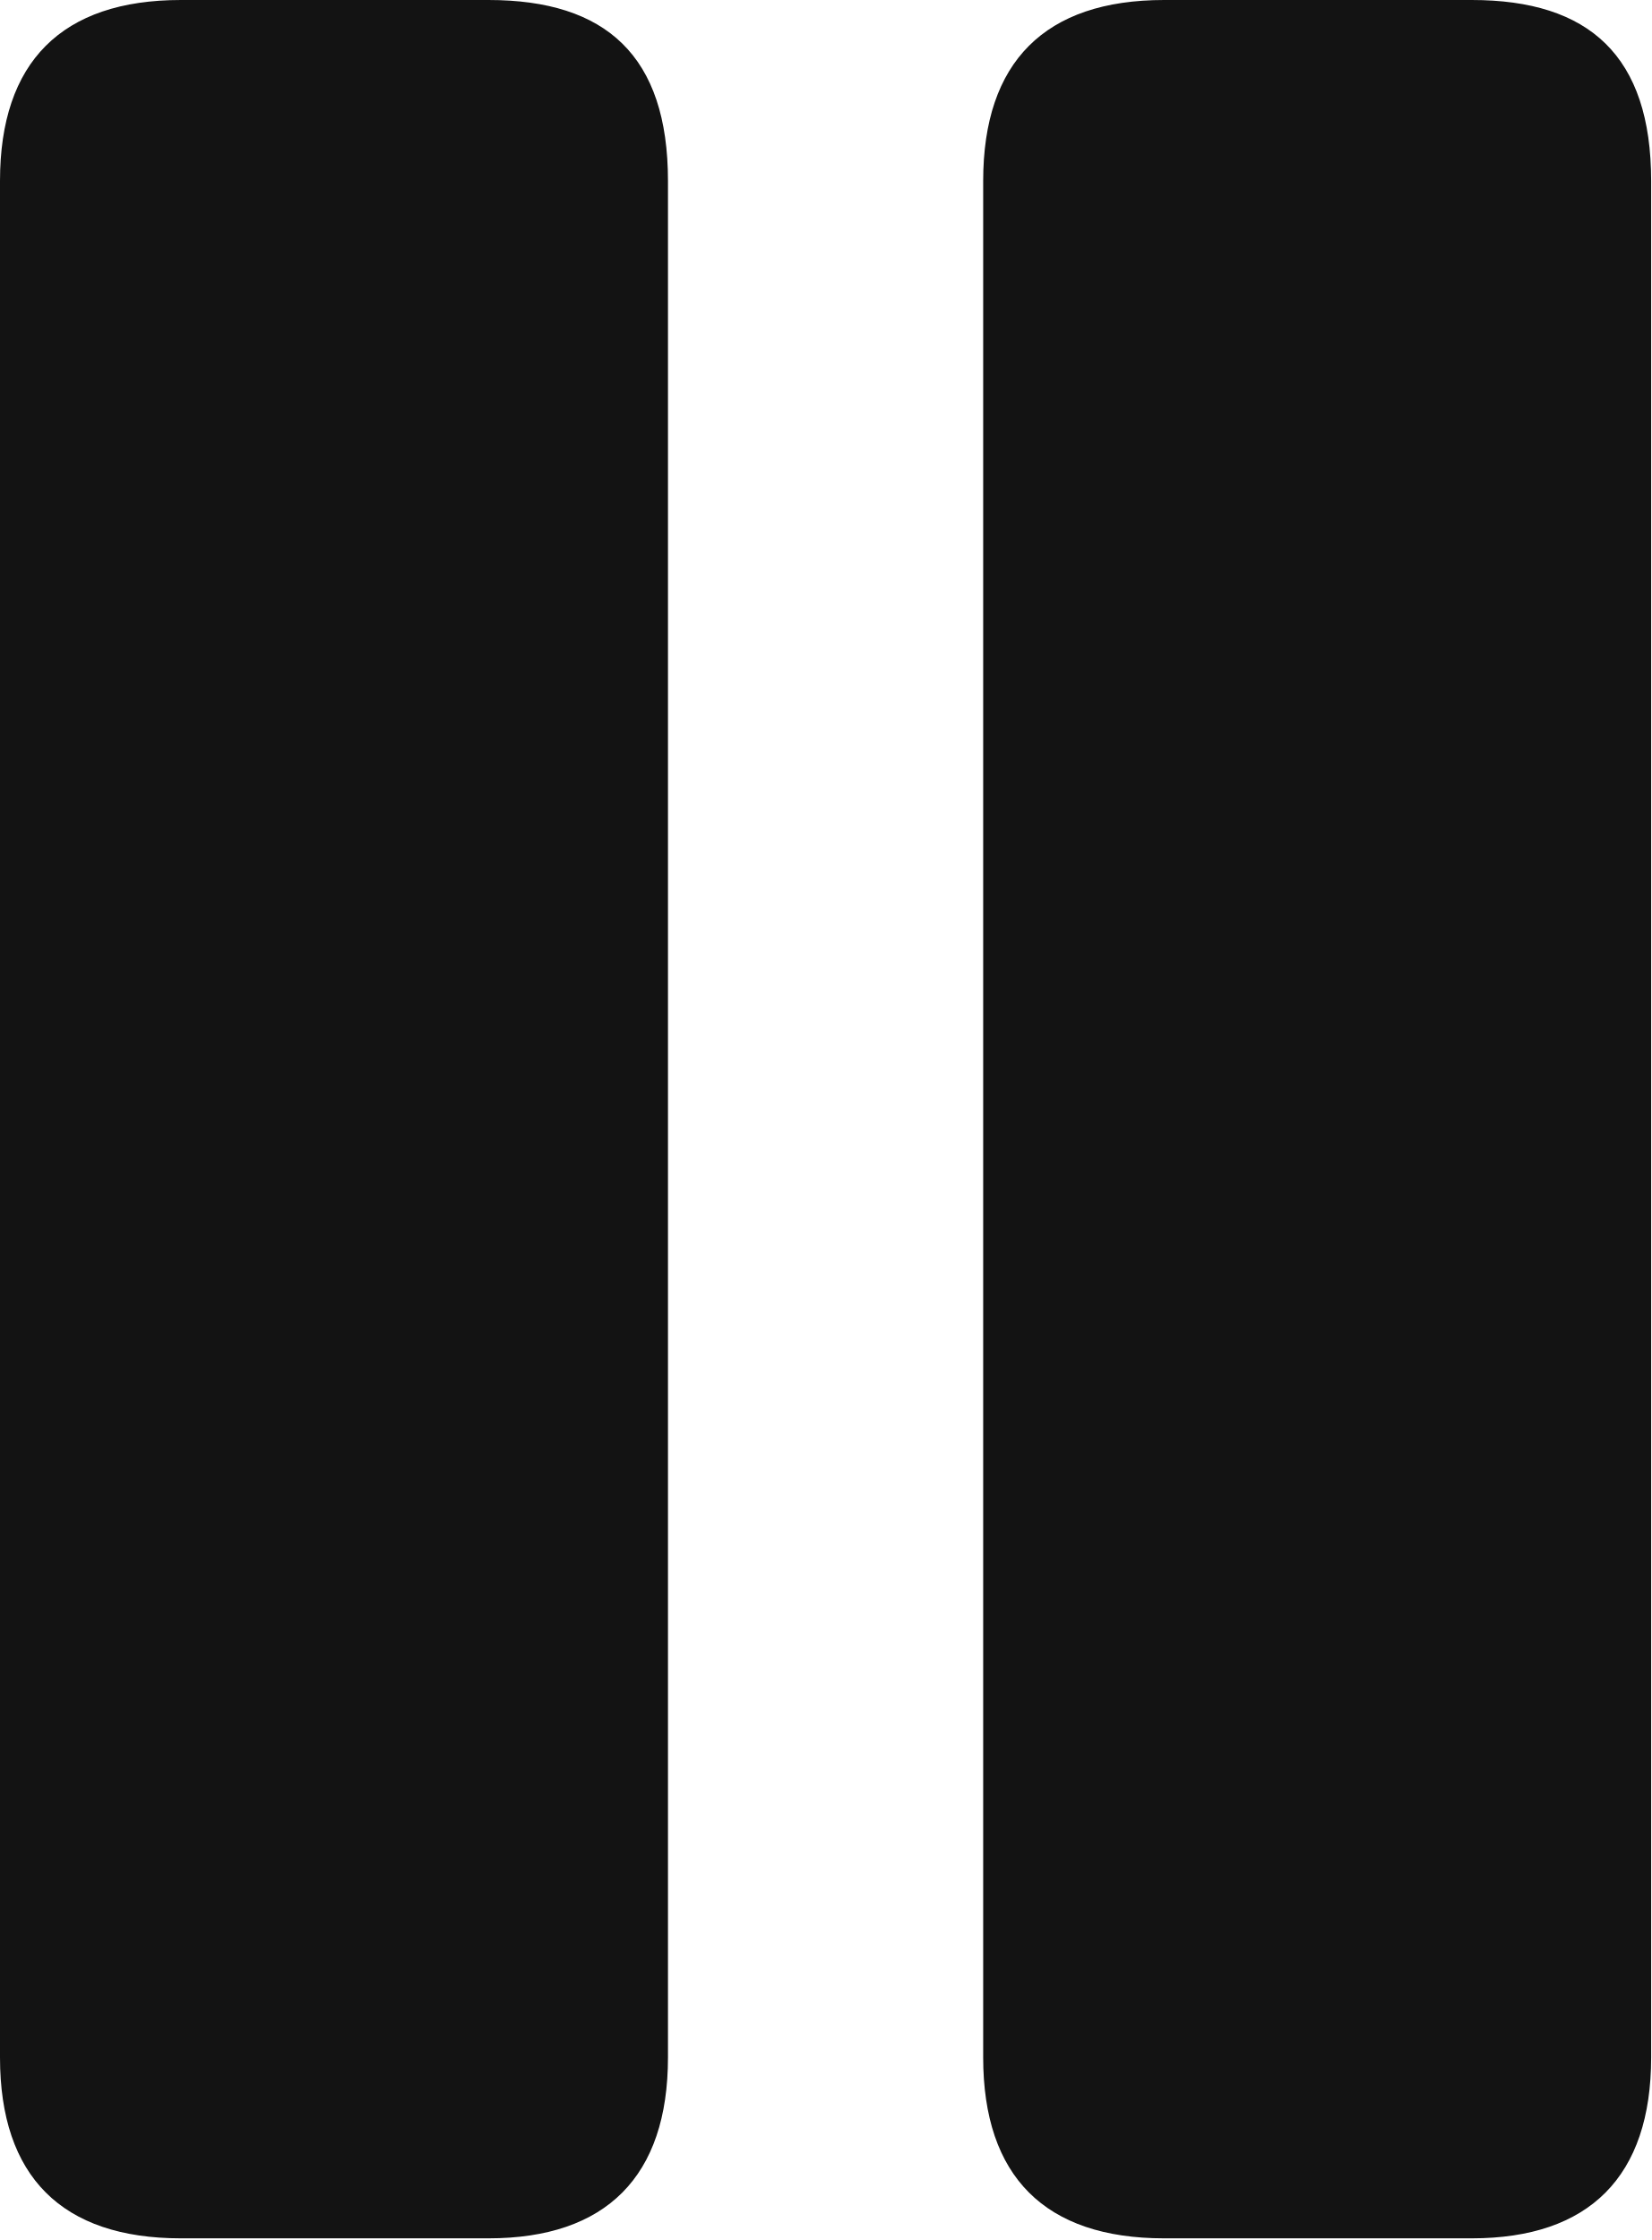
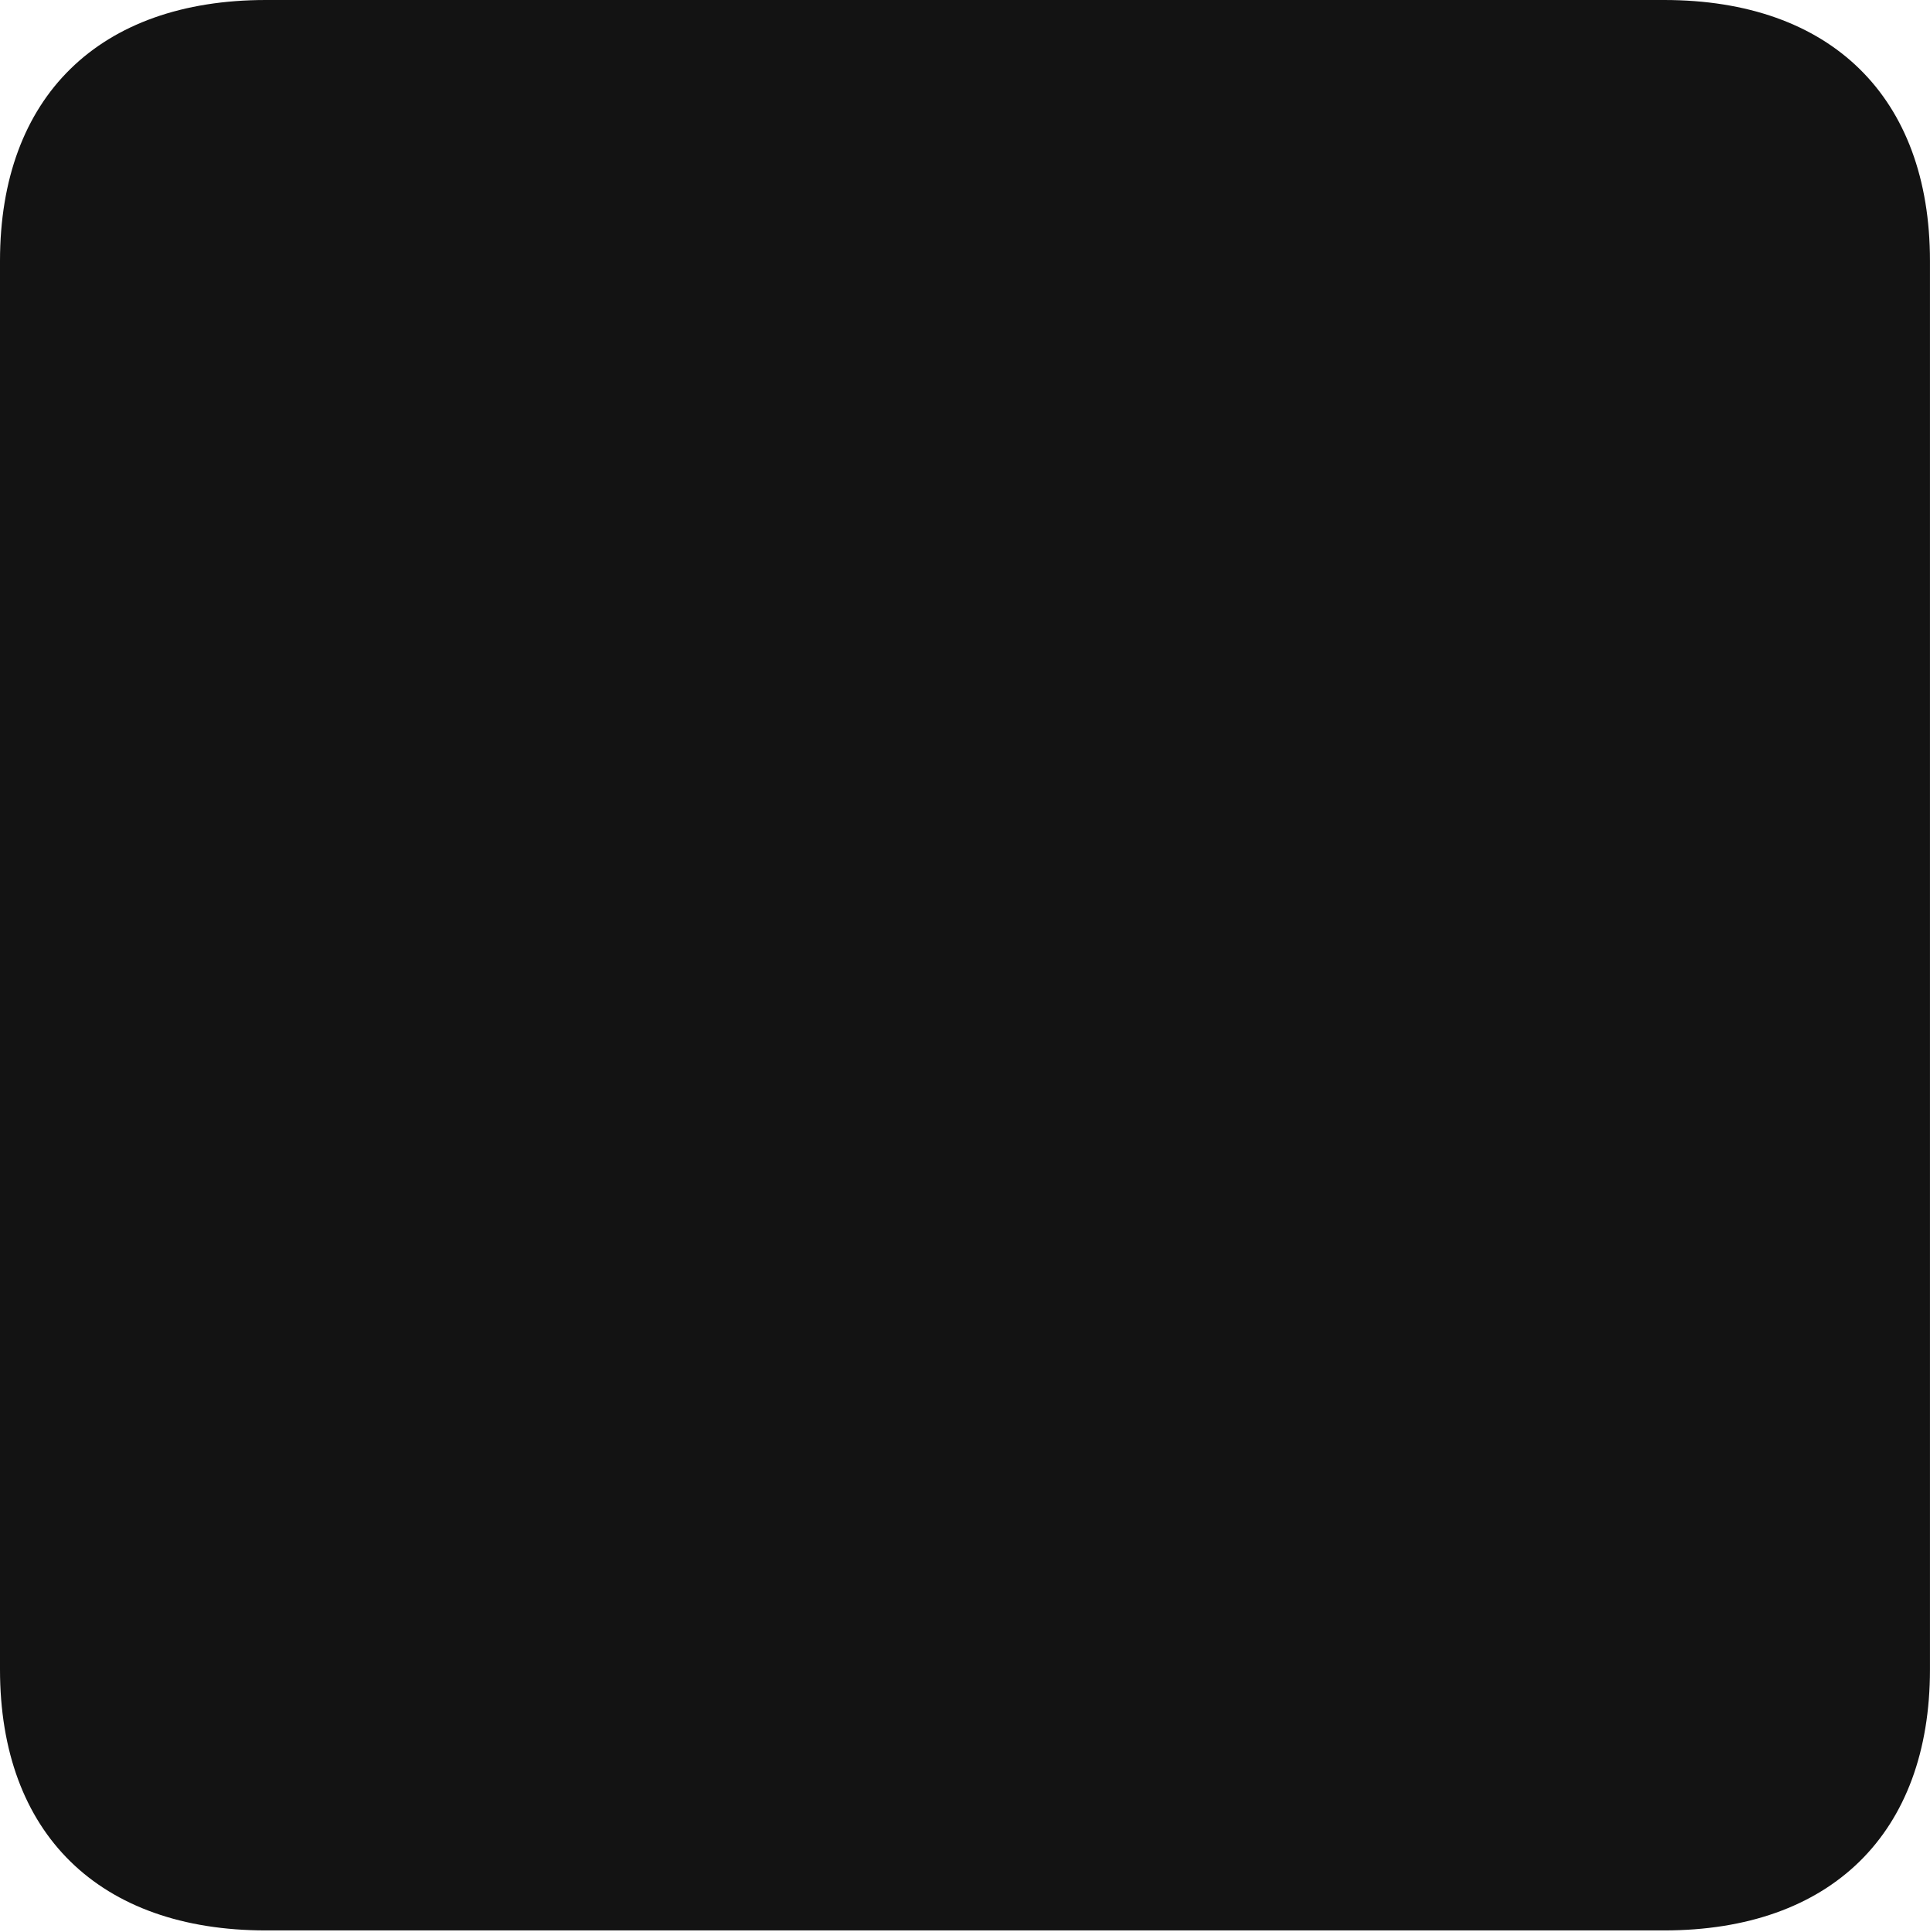
- <svg xmlns="http://www.w3.org/2000/svg" version="1.1" viewBox="0 0 11.912 16.158">
+ <svg xmlns="http://www.w3.org/2000/svg" version="1.1" viewBox="0 0 15.905 15.918">
  <style type="text/css">
  @media (prefers-color-scheme: dark) {
    svg { filter: invert(1); }
  }
  </style>
  <g>
-     <rect height="16.158" opacity="0" width="11.912" x="0" y="0" />
-     <path d="M1.305 16.146L3.524 16.146C4.373 16.146 4.819 15.7 4.819 14.841L4.819 1.305C4.819 0.404 4.373 0 3.524 0L1.305 0C0.446 0 1.77636e-15 0.446 1.77636e-15 1.305L1.77636e-15 14.841C1.77636e-15 15.7 0.446 16.146 1.305 16.146ZM8.398 16.146L10.618 16.146C11.466 16.146 11.912 15.7 11.912 14.841L11.912 1.305C11.912 0.404 11.466 0 10.618 0L8.398 0C7.539 0 7.093 0.446 7.093 1.305L7.093 14.841C7.093 15.7 7.539 16.146 8.398 16.146Z" fill="#131313" fill-opacity="1" />
+     <rect height="15.918" opacity="0" width="15.905" x="0" y="0" />
+     <path d="M0 13.755C0 15.108 0.818 15.905 2.191 15.905L13.714 15.905C15.087 15.905 15.905 15.108 15.905 13.755L15.905 2.15C15.905 0.797 15.087-1.77636e-15 13.714-1.77636e-15L2.191-1.77636e-15C0.818-1.77636e-15 0 0.797 0 2.15Z" fill="#131313" fill-opacity="1" />
  </g>
</svg>
